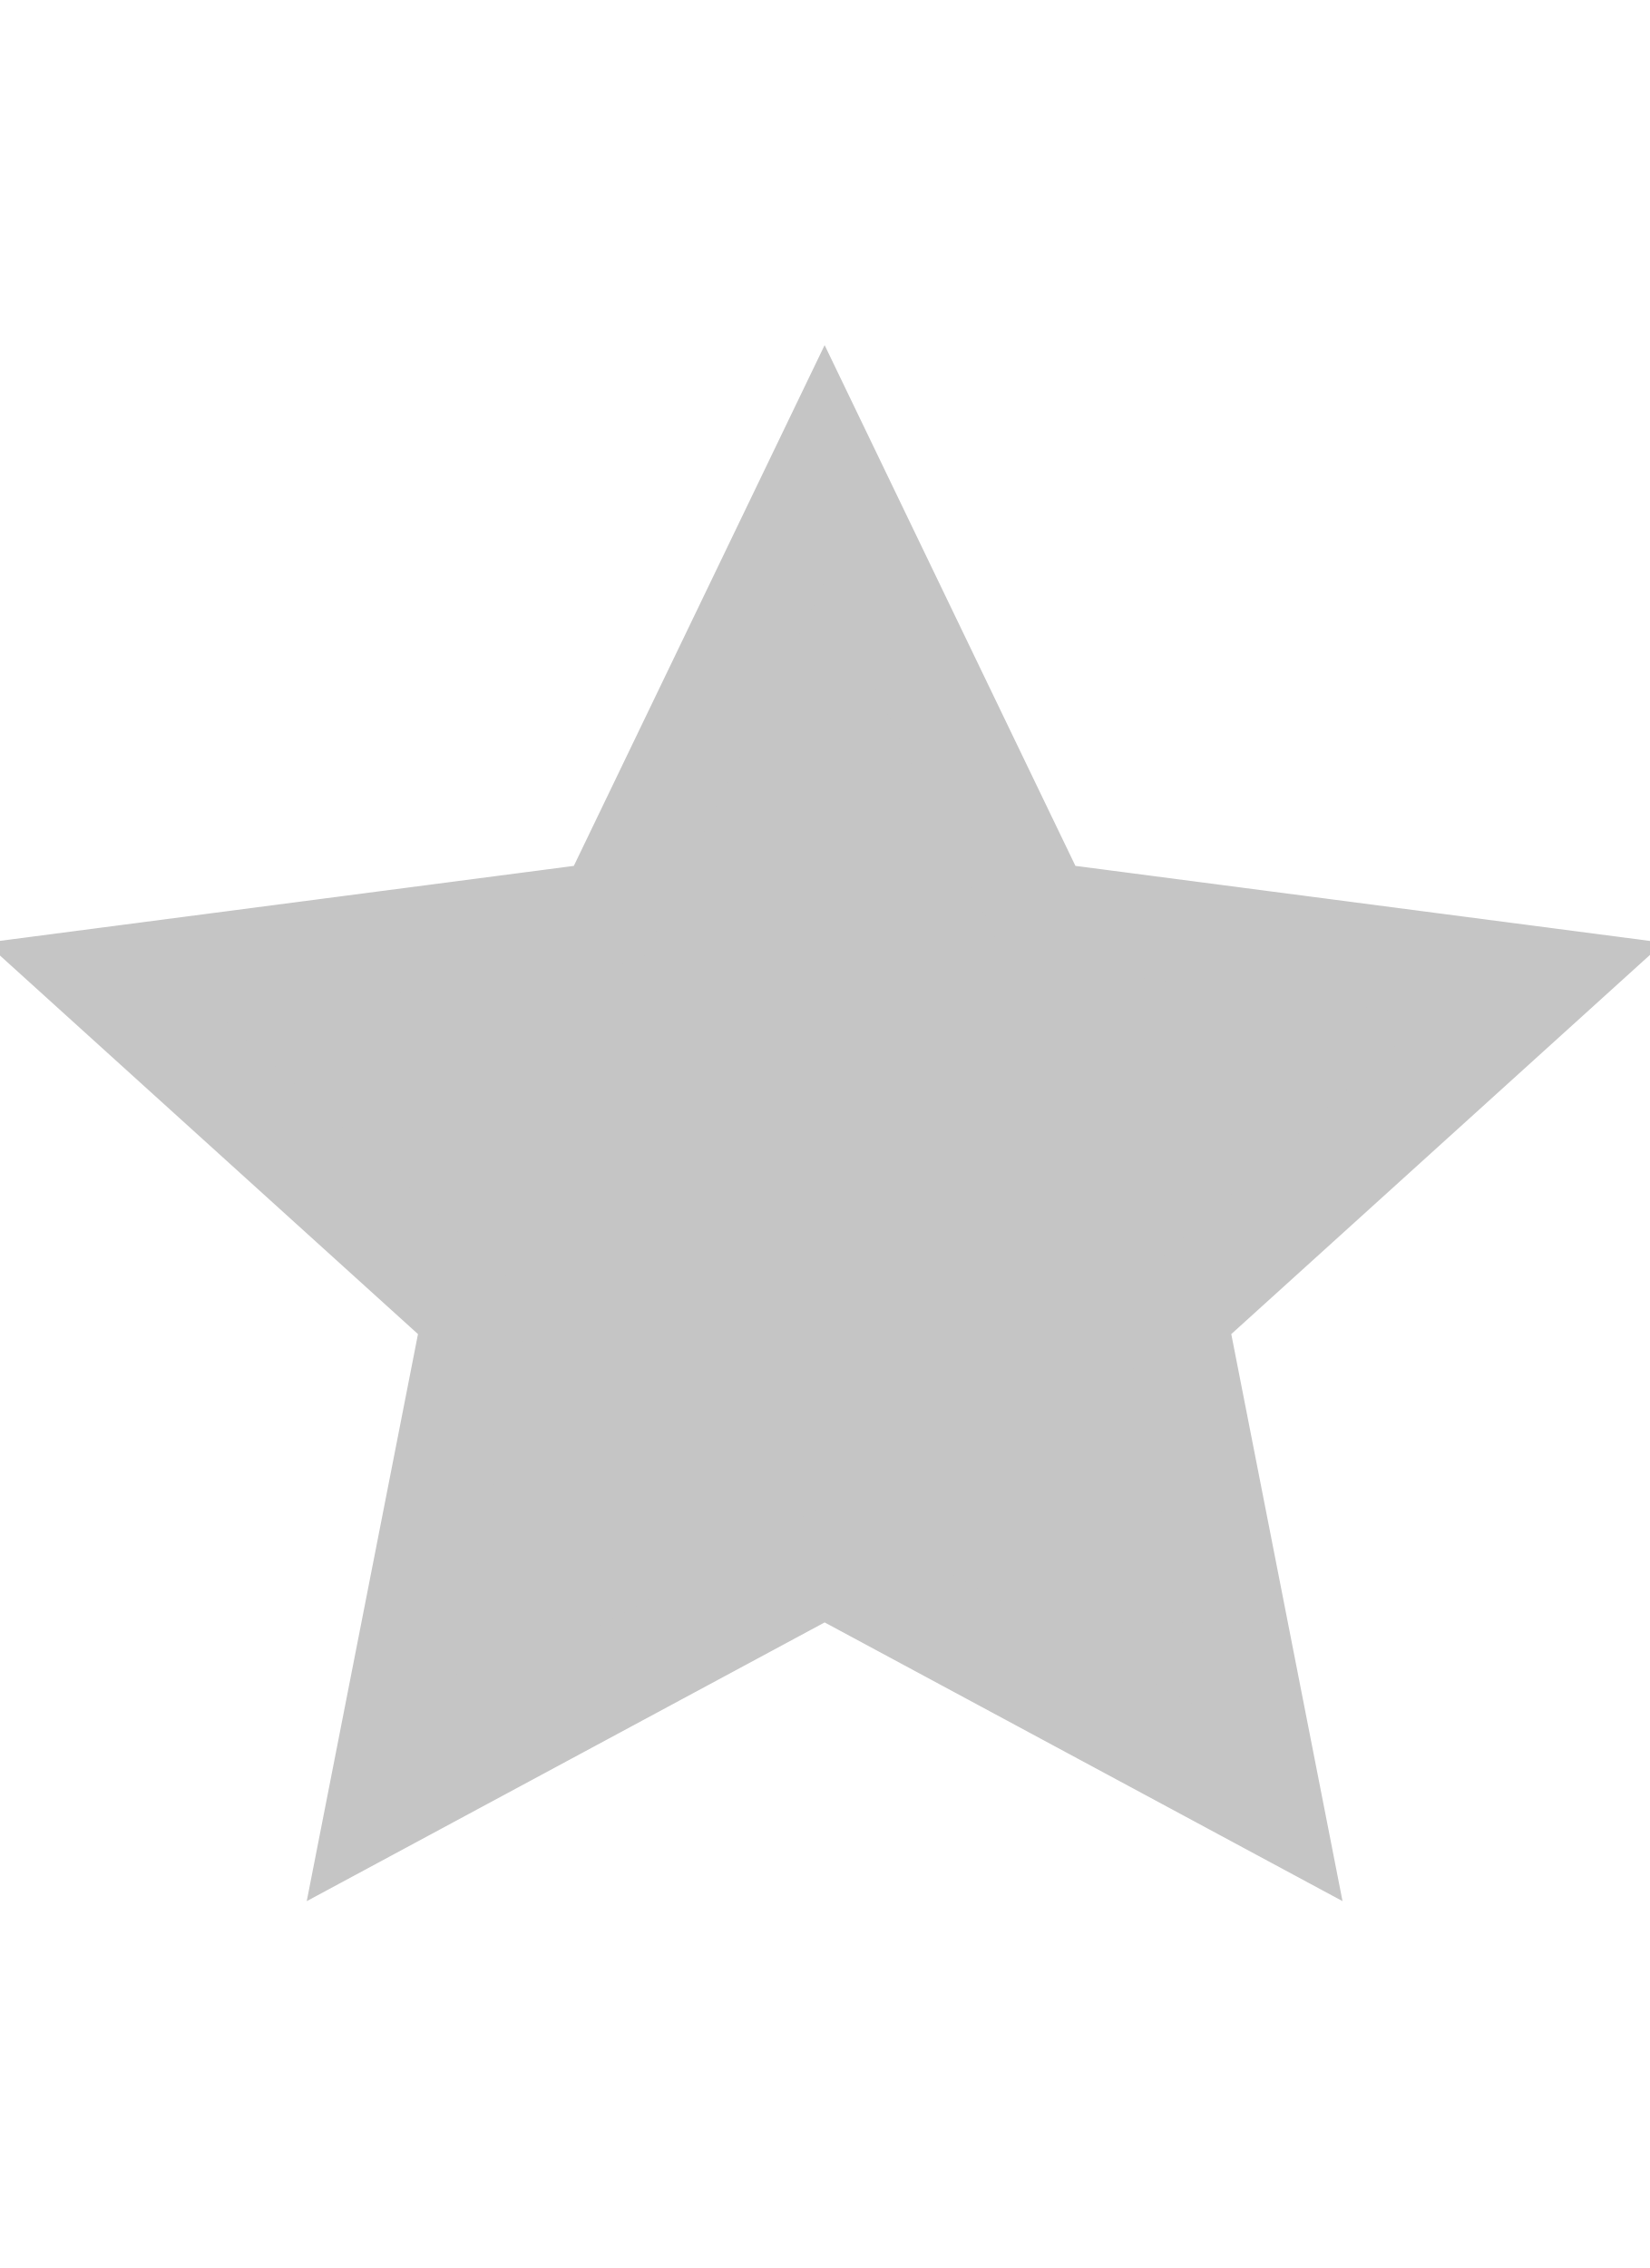
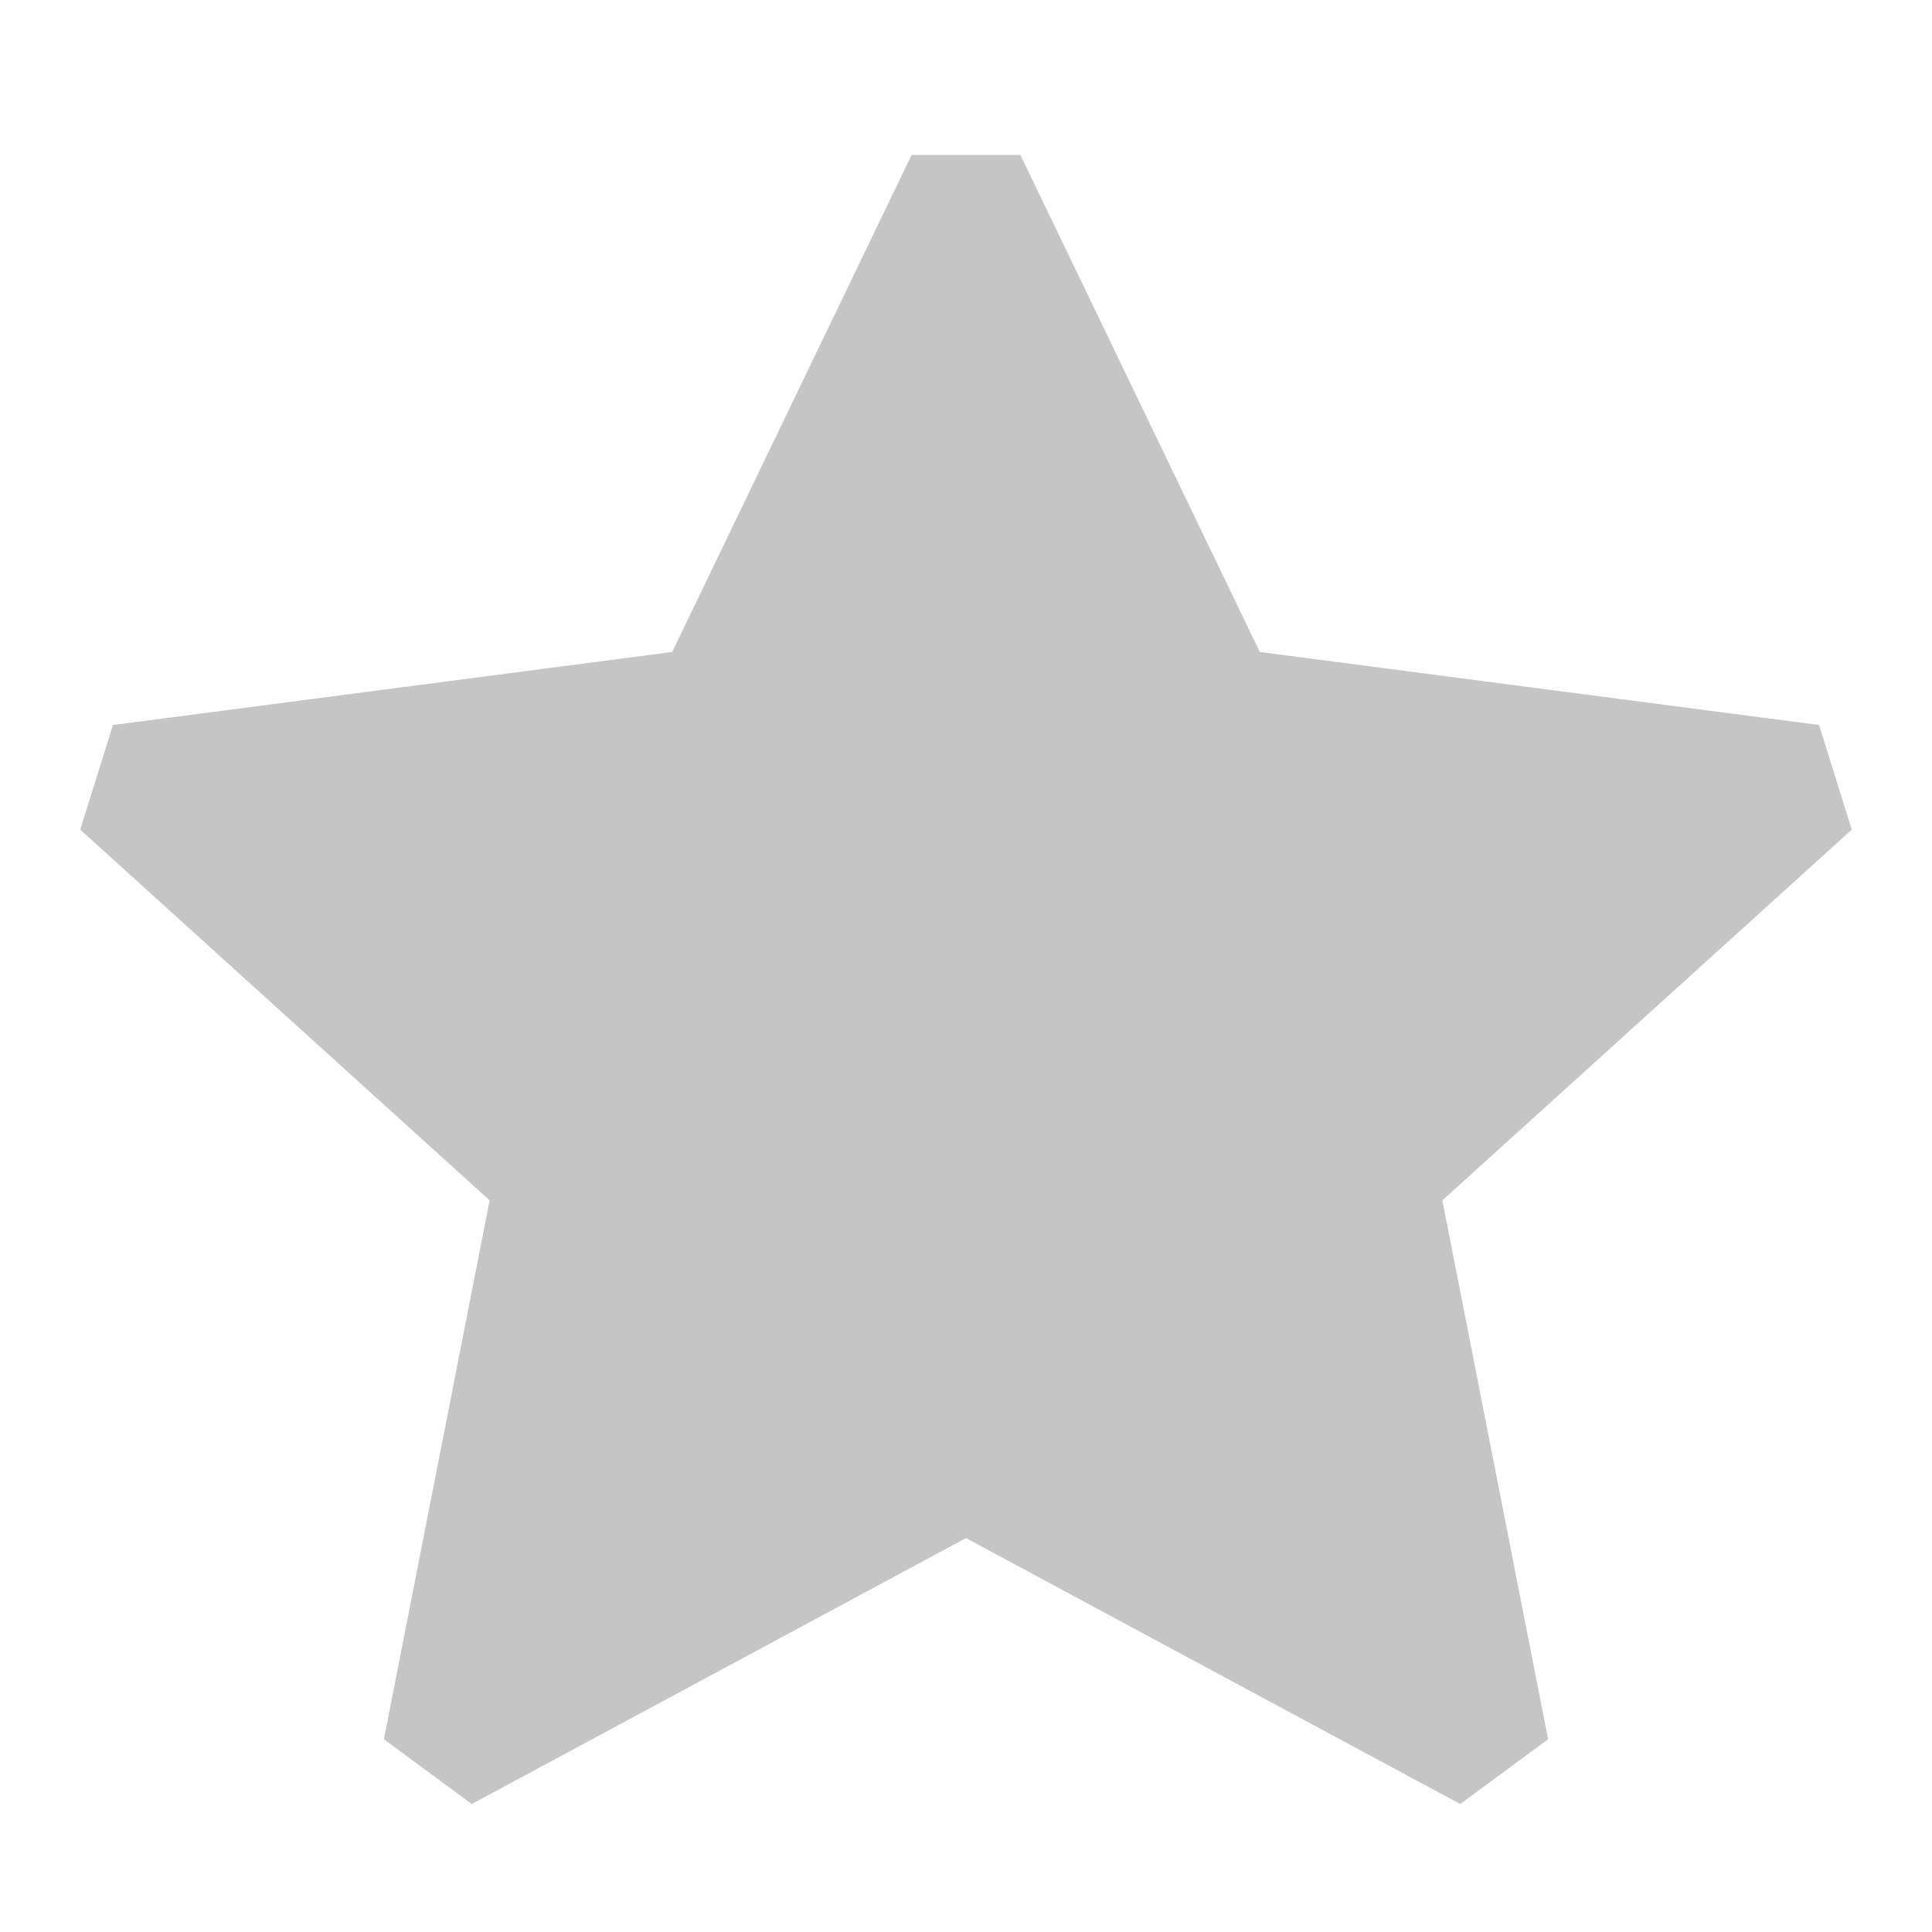
- <svg xmlns="http://www.w3.org/2000/svg" viewBox="0 0 16 22">
-   <path fill="#C5C5C5" stroke="#C5C5C5" d="M 15 9.5 L 10.1 8.86 L 8 4.5 L 5.9 8.86 L 1 9.5 L 4.6 12.76 L 3.67 17.5 L 8 15.17 L 12.33 17.5 L 11.4 12.76 L 15 9.5 Z" />
+ <svg xmlns="http://www.w3.org/2000/svg" width="16" height="16" viewBox="0 0 16 16" fill="none">
+   <path d="M15 6.5L10.1 5.86L8 1.5L5.9 5.86L1 6.5L4.6 9.76L3.67 14.5L8 12.17L12.33 14.5L11.4 9.76L15 6.5Z" fill="#C5C5C5" stroke="#C5C5C5" stroke-linejoin="bevel" />
</svg>
